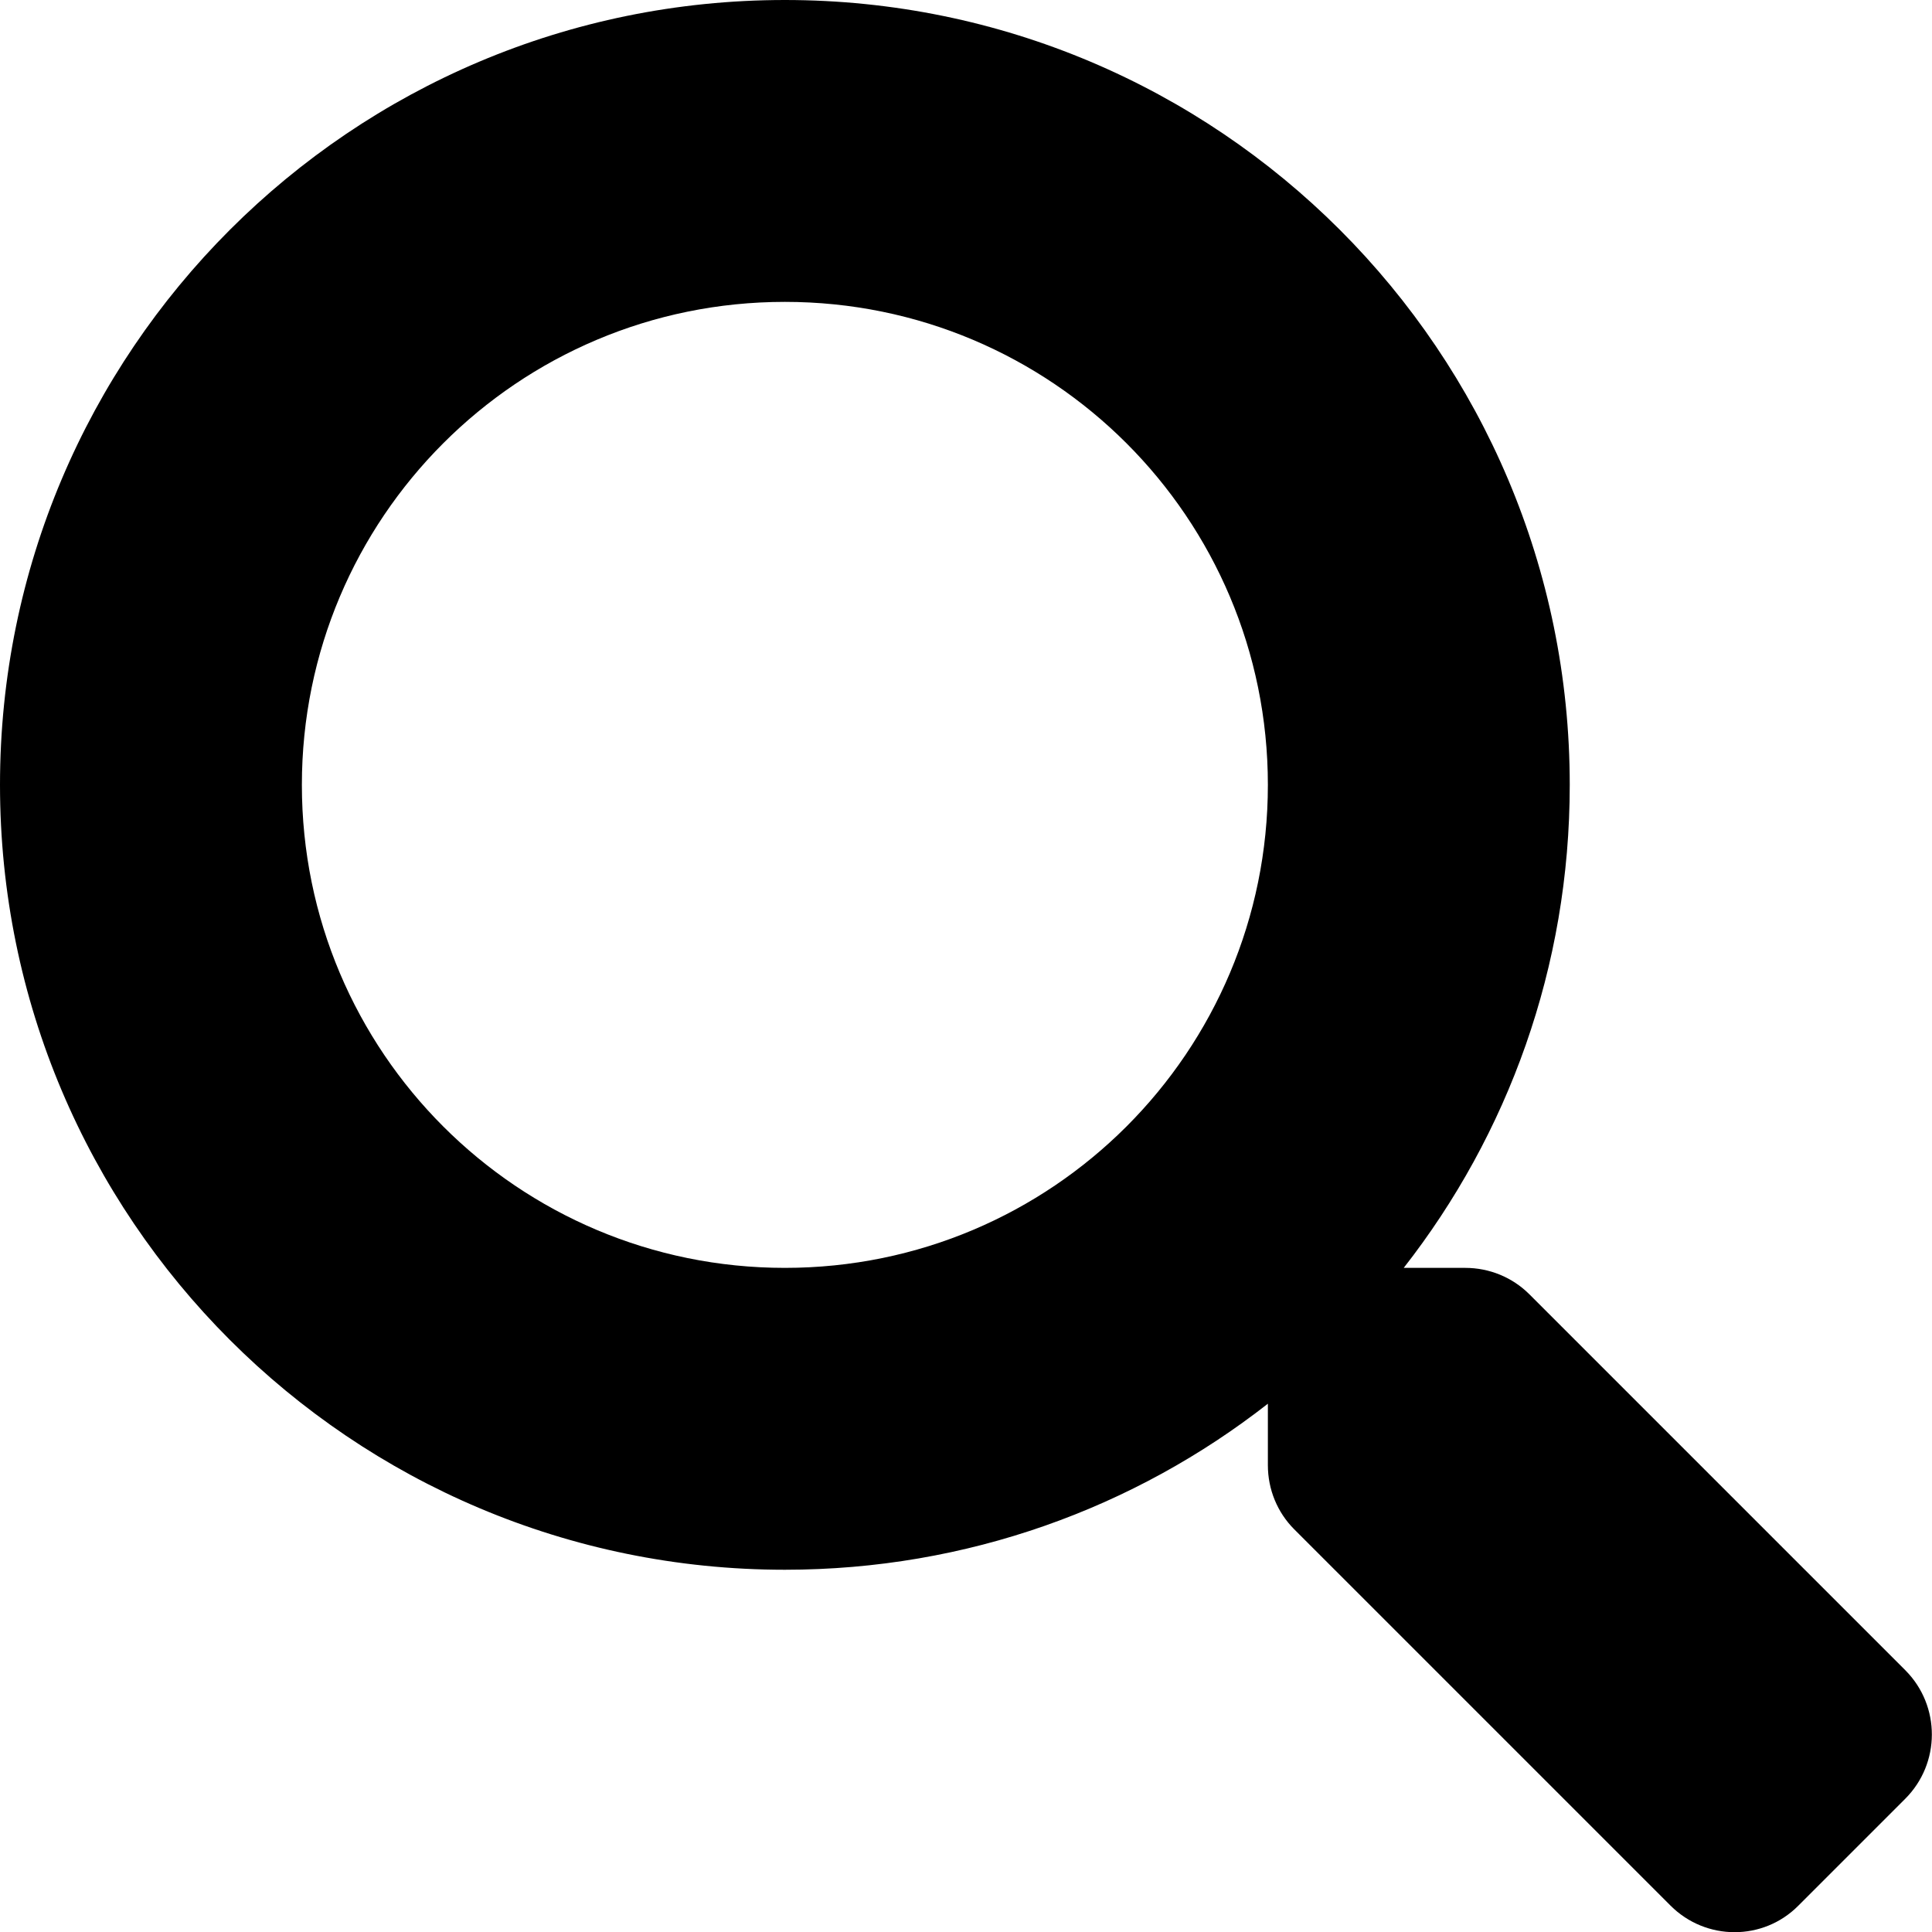
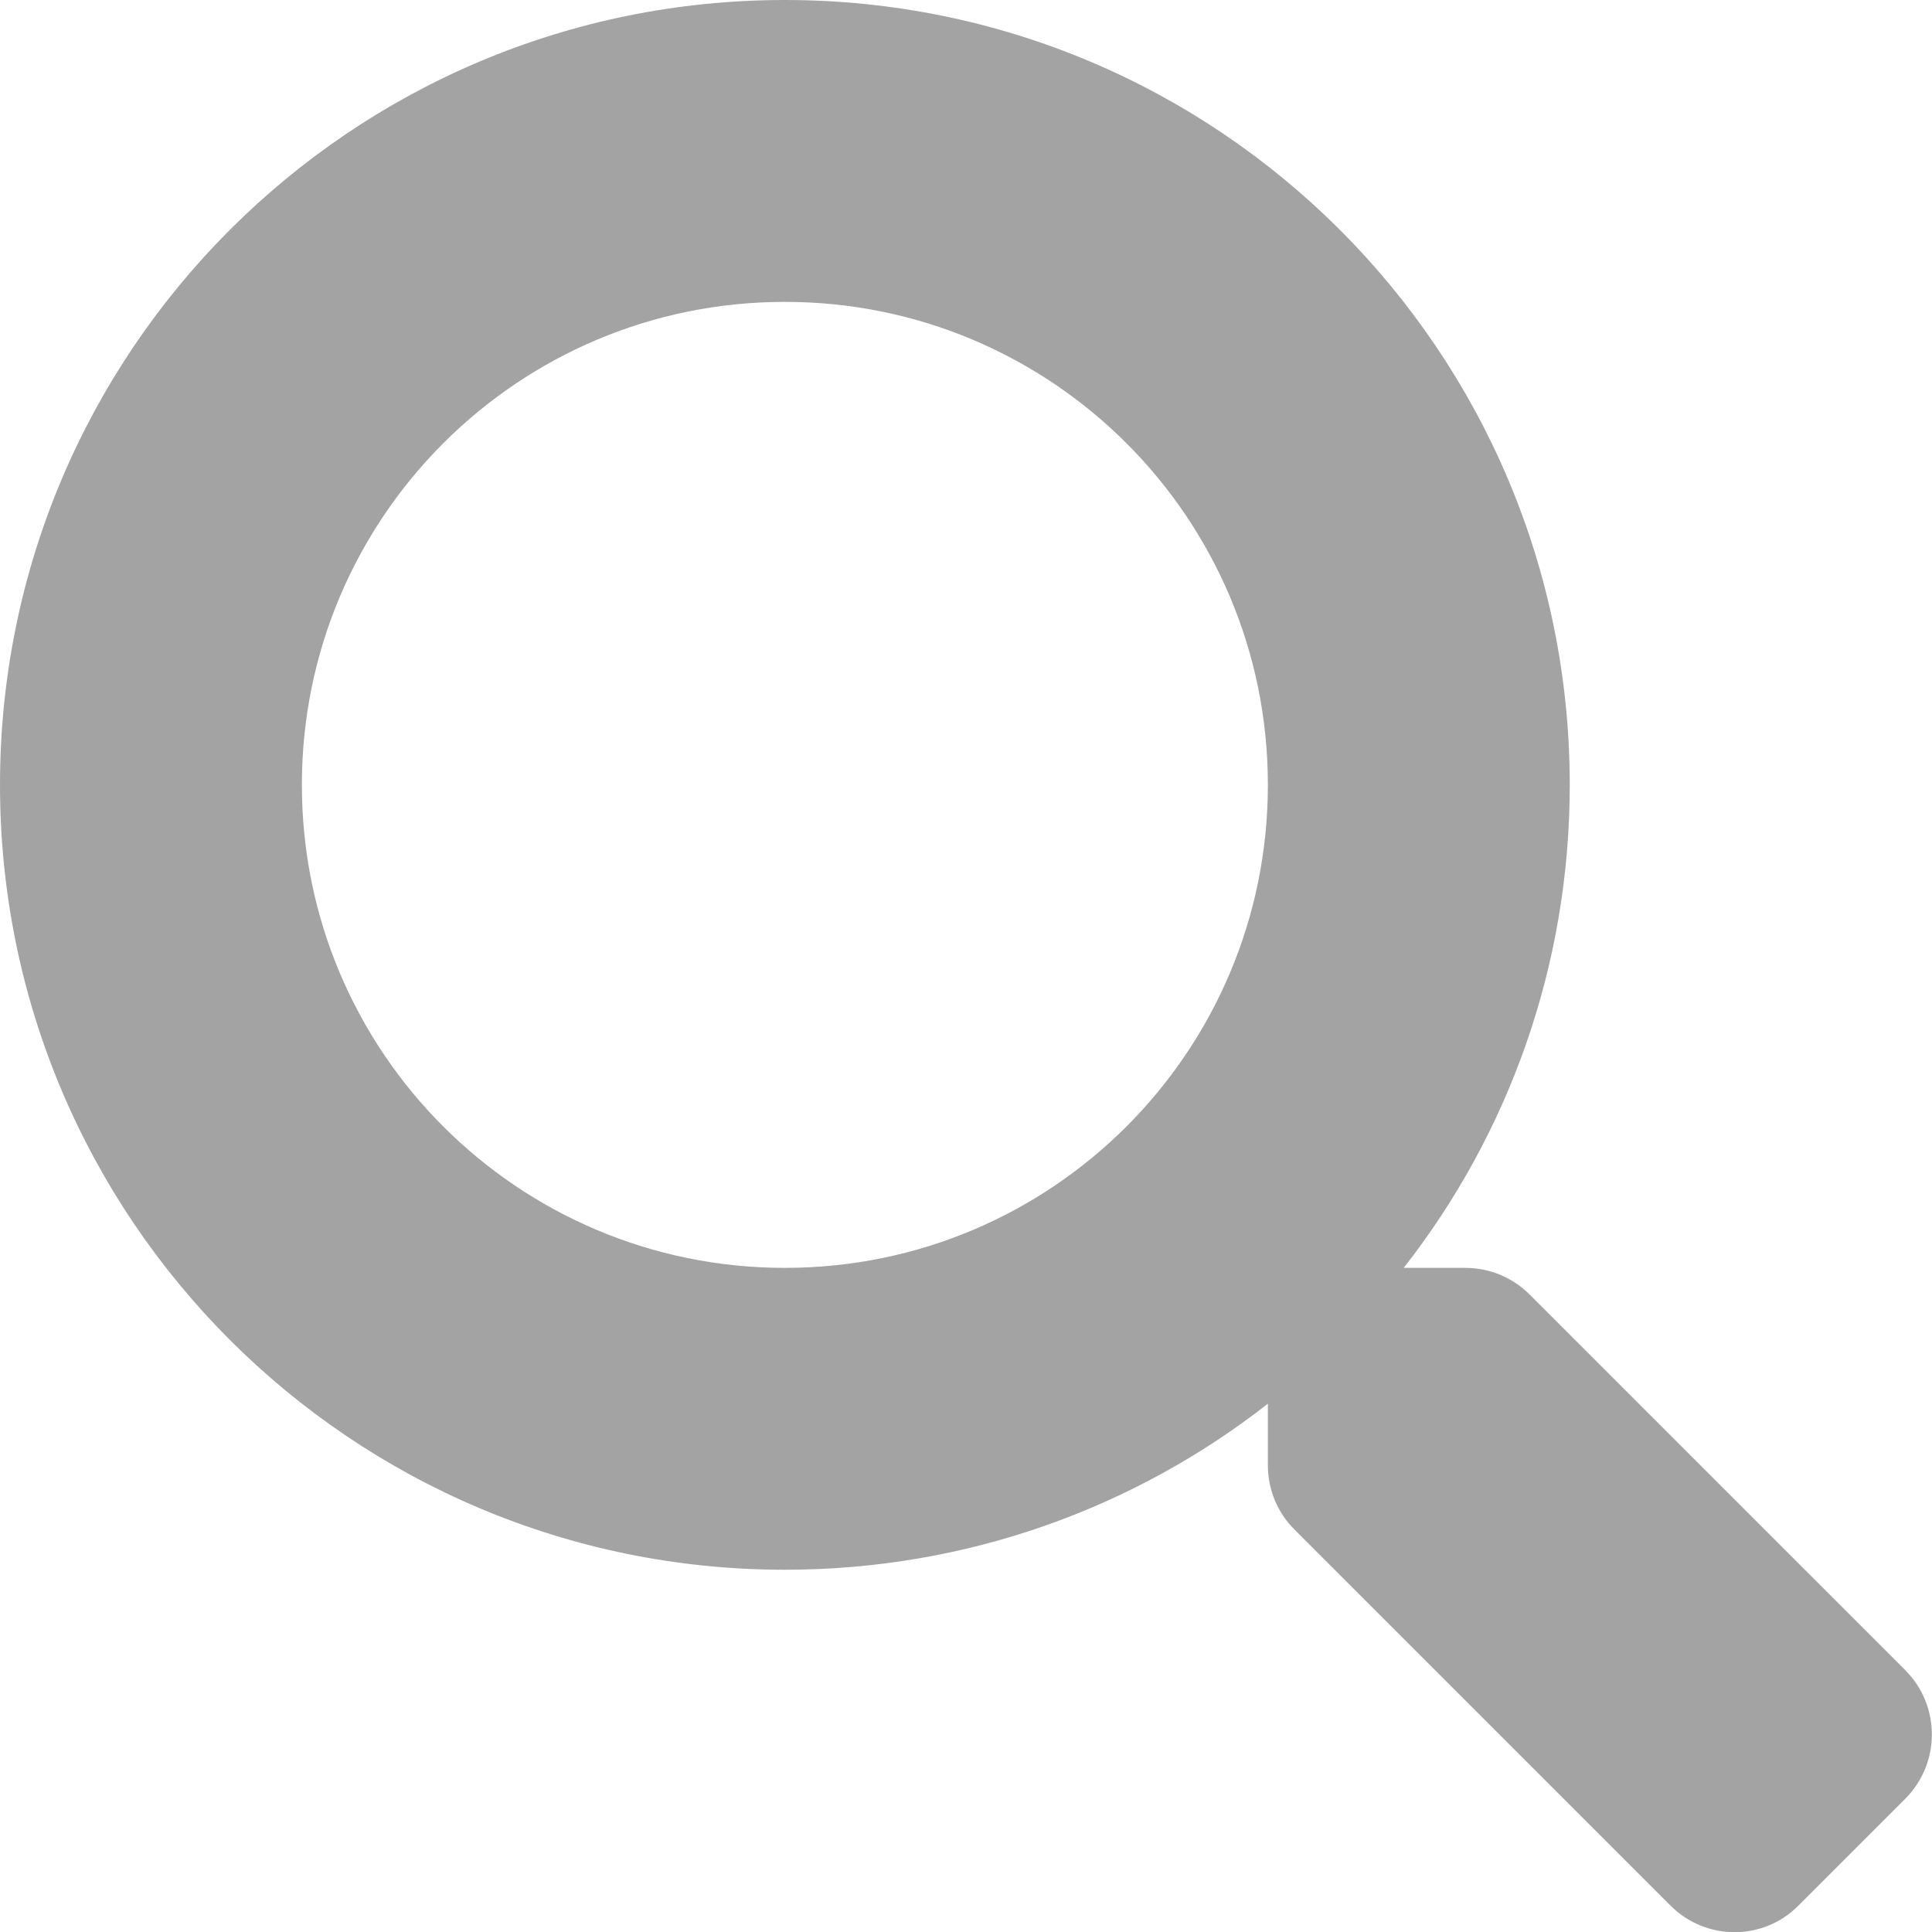
- <svg xmlns="http://www.w3.org/2000/svg" aria-hidden="true" focusable="false" data-prefix="fas" data-icon="search" class="svg-inline--fa fa-search fa-w-16" role="img" viewBox="0 0 512 512">
-   <path fill="currentColor" d="M505 442.7L405.3 343c-4.5-4.5-10.6-7-17-7H372c27.6-35.3 44-79.7 44-128C416 93.1 322.9 0 208 0S0 93.1 0 208s93.1 208 208 208c48.3 0 92.7-16.4 128-44v16.3c0 6.4 2.5 12.5 7 17l99.7 99.7c9.4 9.4 24.6 9.4 33.9 0l28.3-28.3c9.4-9.4 9.4-24.6.1-34zM208 336c-70.7 0-128-57.2-128-128 0-70.7 57.2-128 128-128 70.7 0 128 57.2 128 128 0 70.7-57.2 128-128 128z" />
+ <svg xmlns="http://www.w3.org/2000/svg" fill="#A3A3A3" aria-hidden="true" focusable="false" data-prefix="fas" data-icon="search" class="svg-inline--fa fa-search fa-w-16" role="img" viewBox="0 0 512 512">
+   <path d="M505 442.7L405.3 343c-4.5-4.5-10.6-7-17-7H372c27.6-35.3 44-79.7 44-128C416 93.1 322.9 0 208 0S0 93.1 0 208s93.1 208 208 208c48.3 0 92.7-16.4 128-44v16.3c0 6.4 2.5 12.5 7 17l99.7 99.7c9.4 9.4 24.6 9.4 33.9 0l28.3-28.3c9.4-9.4 9.4-24.6.1-34zM208 336c-70.7 0-128-57.2-128-128 0-70.7 57.2-128 128-128 70.7 0 128 57.2 128 128 0 70.7-57.2 128-128 128z" />
</svg>
